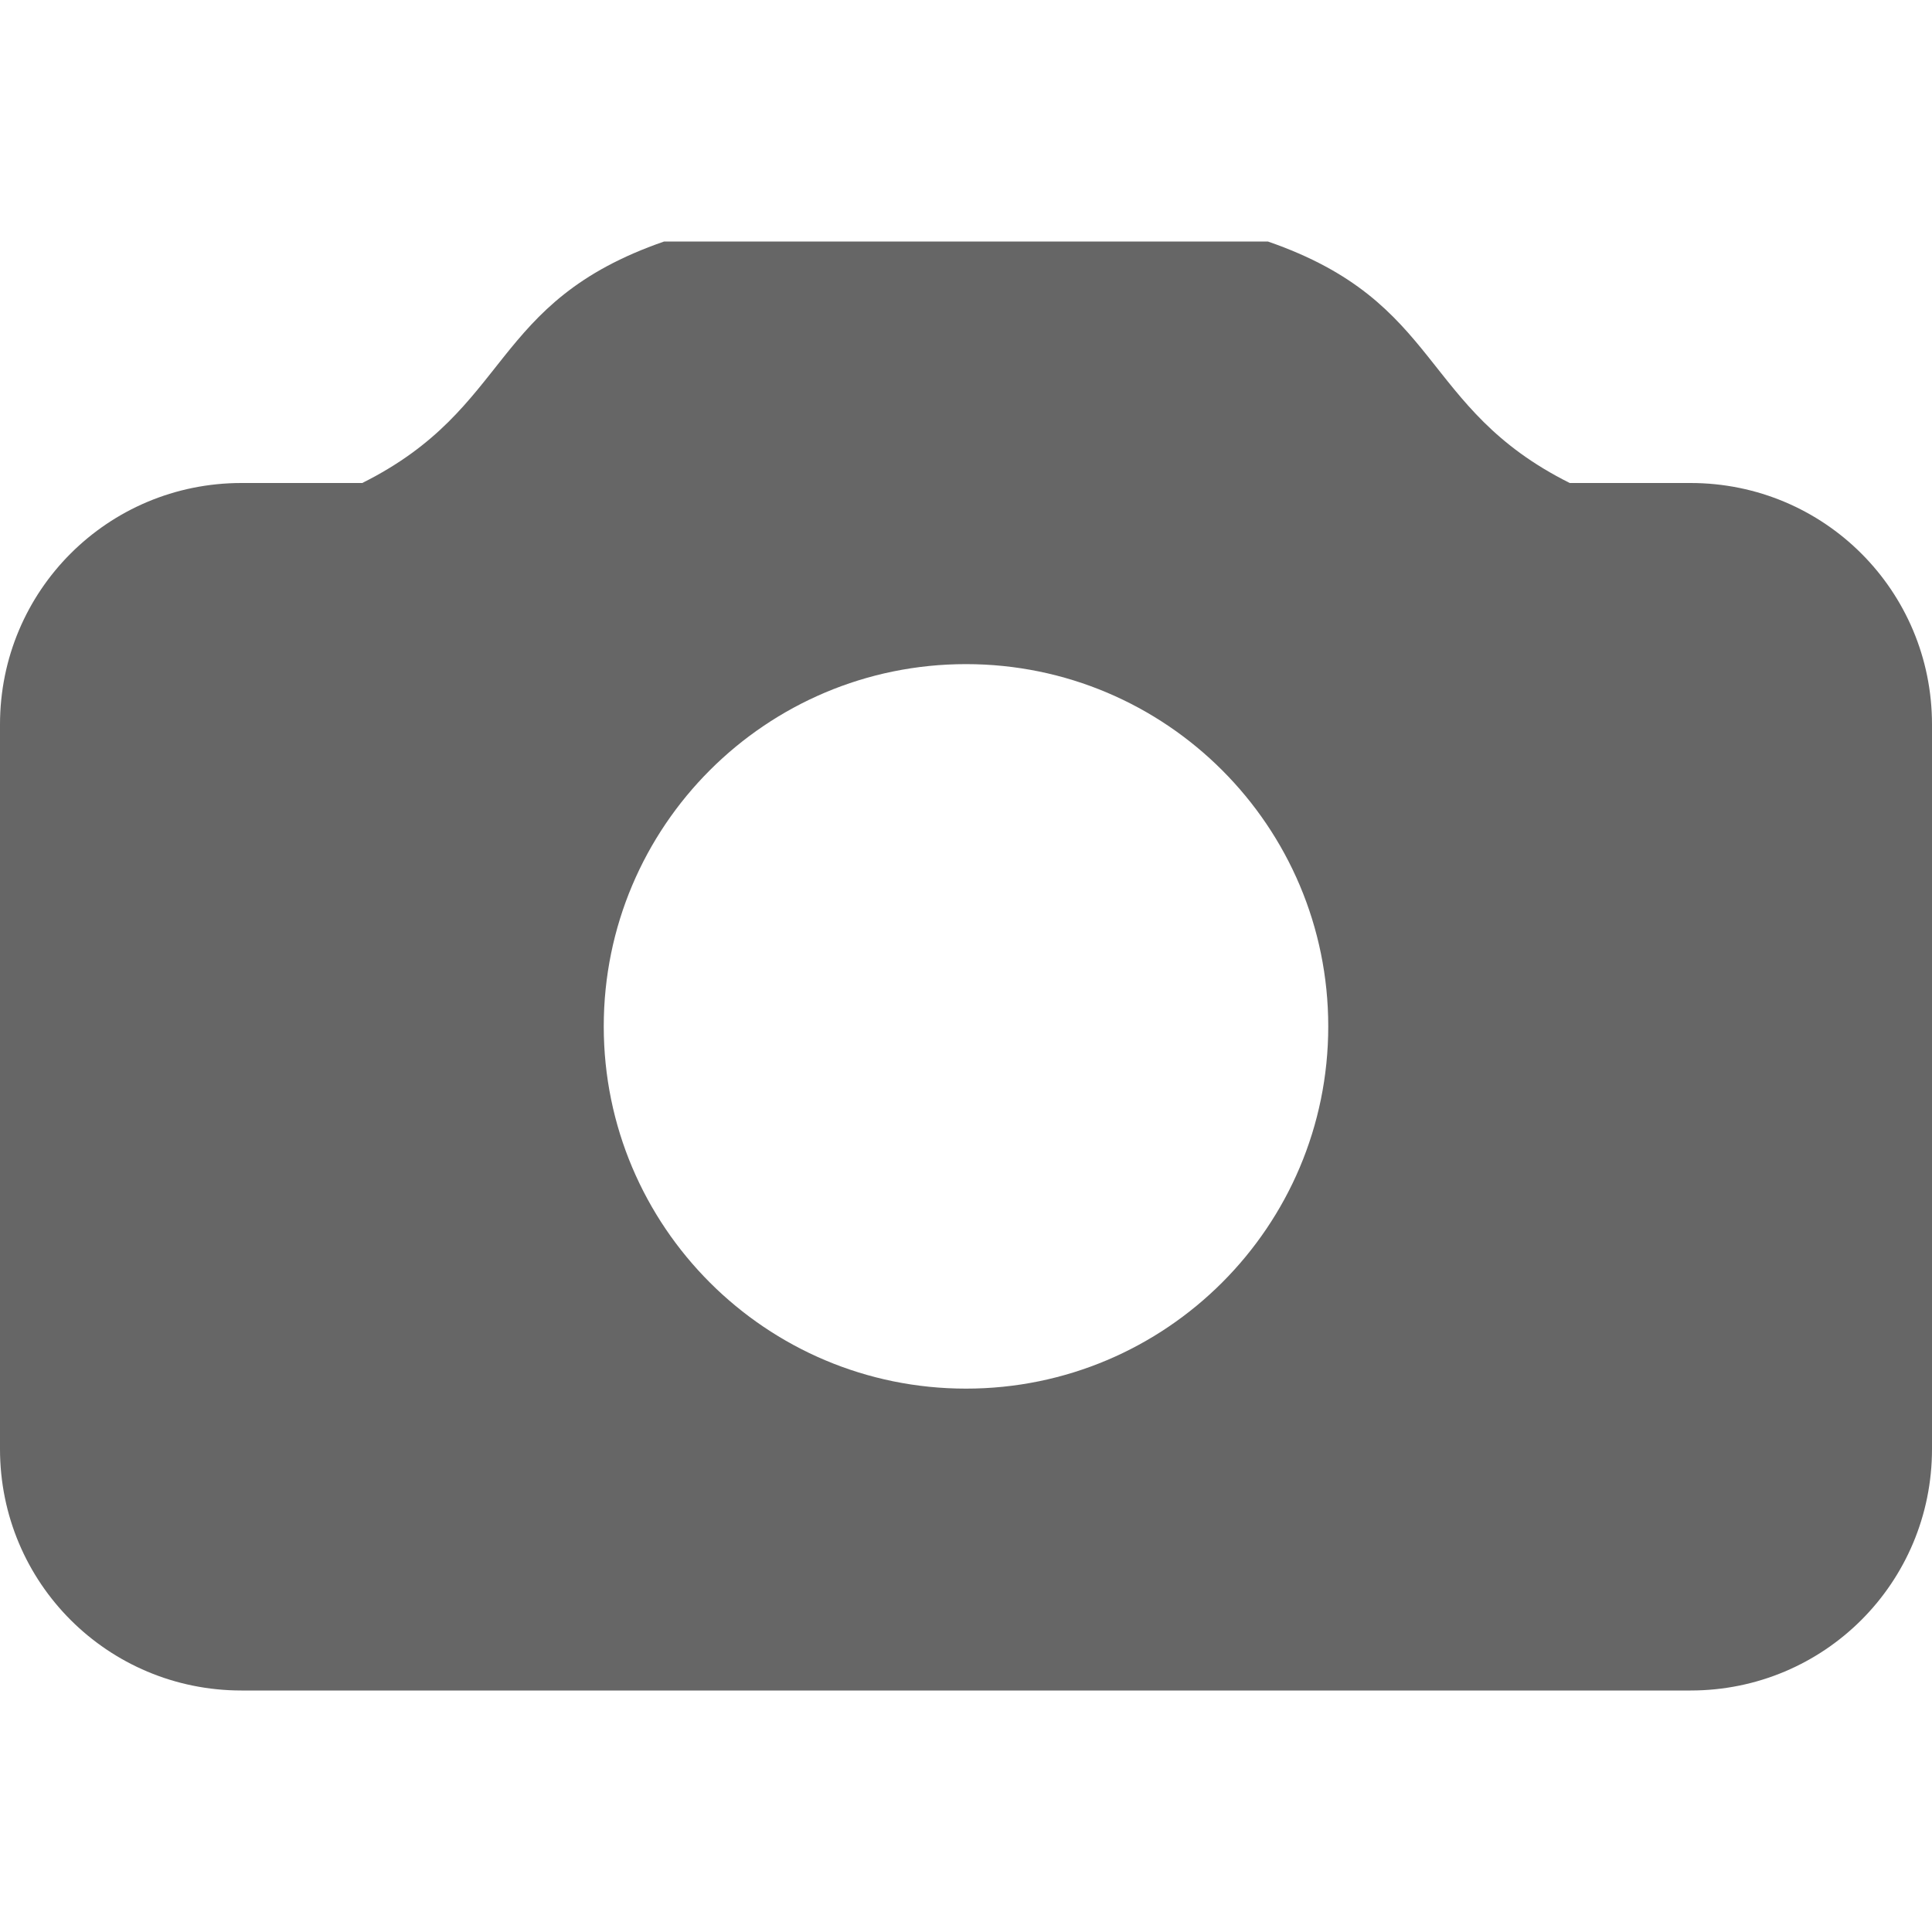
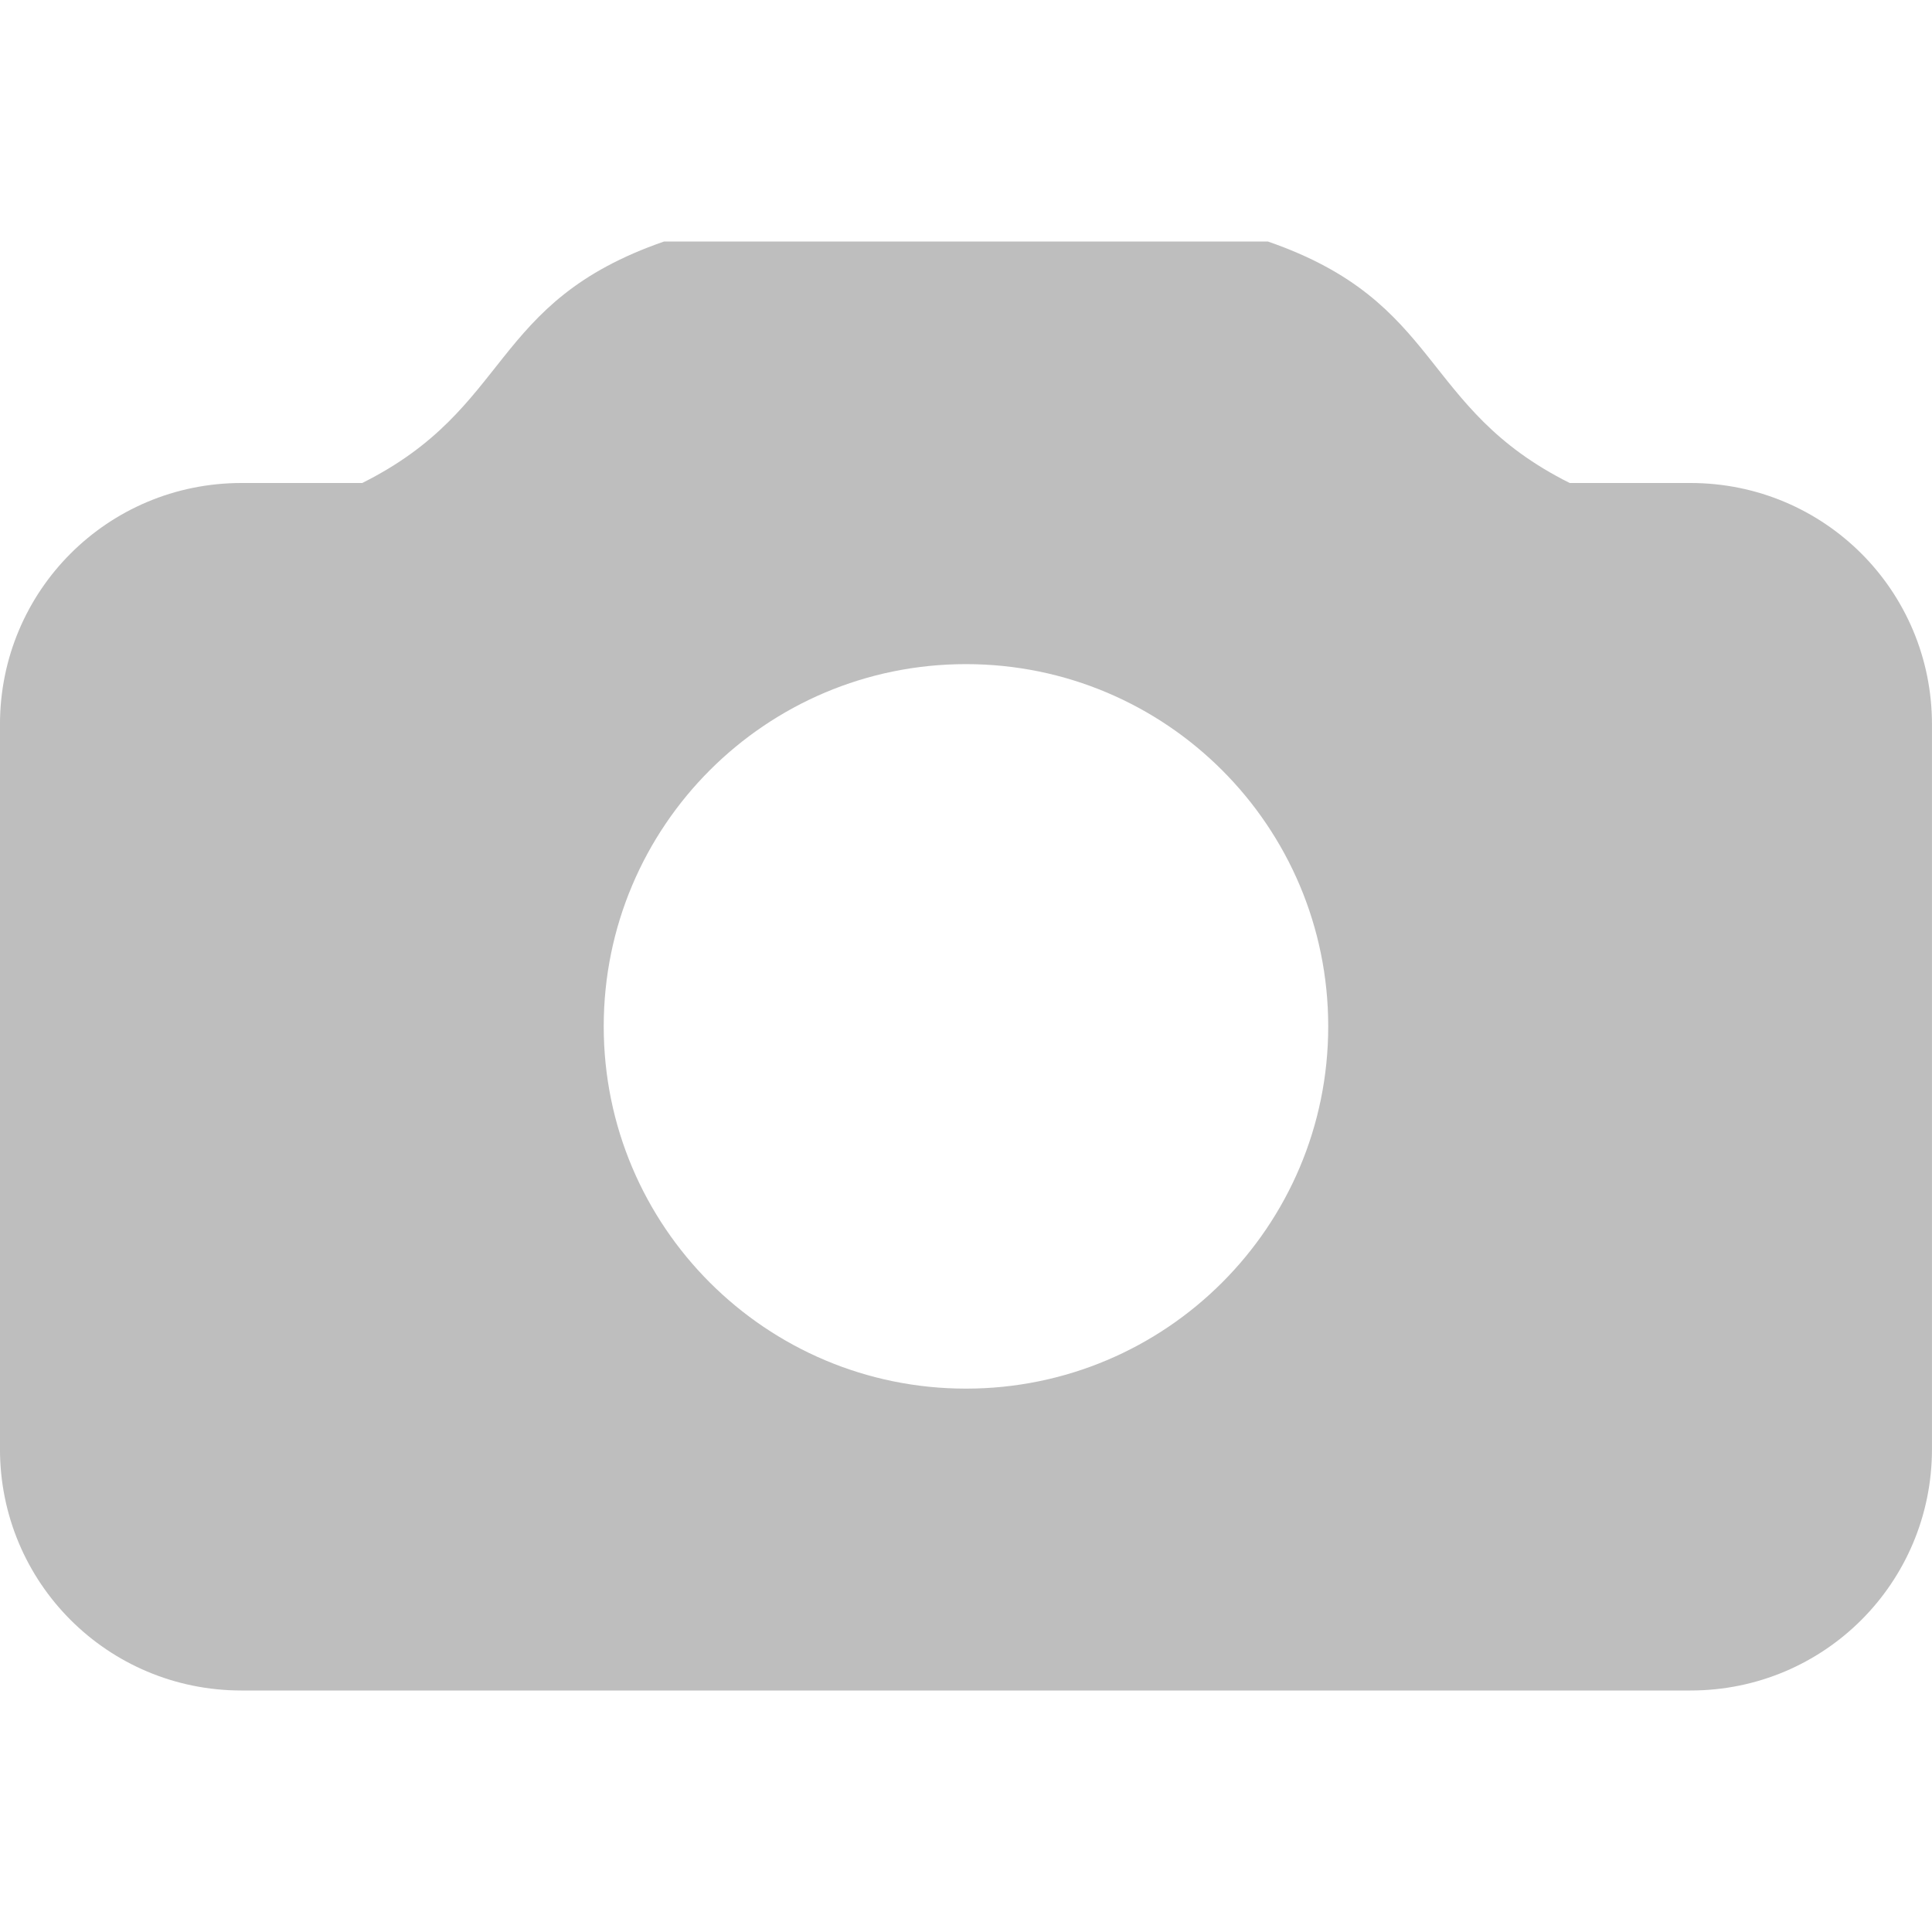
- <svg xmlns="http://www.w3.org/2000/svg" height="16" width="16">
-   <g transform="translate(-1113 -61)">
-     <path color="#000" d="M1118.5 63c-1.453.502-1.253 1.377-2.5 2h-1c-1.108 0-2 .892-2 2v6c0 1.108.892 2 2 2h12c1.108 0 2-.892 2-2v-6c0-1.108-.892-2-2-2h-1c-1.247-.623-1.047-1.498-2.5-2zm2.5 3.5a3 3 0 1 1 0 6 3 3 0 0 1 0-6z" fill="#666" overflow="visible" style="marker:none" />
+ <svg xmlns="http://www.w3.org/2000/svg" height="16" id="svg7384" version="1.1" width="16">
+   <defs id="defs7386">
+     <filter color-interpolation-filters="sRGB" id="filter7554">
+       <feBlend id="feBlend7556" in2="BackgroundImage" mode="darken" />
+     </filter>
+     <filter color-interpolation-filters="sRGB" id="filter7554-7">
+       <feBlend id="feBlend7556-6" in2="BackgroundImage" mode="darken" />
+     </filter>
+   </defs>
+   <g id="layer9" label="status" style="display:inline" transform="translate(-333.0002,252)" />
+   <g id="layer10" style="display:inline" transform="translate(-333.0002,252)">
+     <path d="m 338.5,-250 c -1.453,0.502 -1.253,1.377 -2.5,2 l -1,0 c -1.108,0 -2,0.892 -2,2 l 0,6 c 0,1.108 0.892,2 2,2 l 12,0 c 1.108,0 2,-0.892 2,-2 l 0,-6 c 0,-1.108 -0.892,-2 -2,-2 l -1,0 c -1.247,-0.623 -1.047,-1.498 -2.5,-2 l -5,0 z m 2.5,3.5 c 1.657,0 3,1.343 3,3 0,1.657 -1.343,3 -3,3 -1.657,0 -3,-1.343 -3,-3 0,-1.657 1.343,-3 3,-3 z" id="rect5375-5" style="color:#000000;fill:#bebebe;fill-opacity:1;fill-rule:nonzero;stroke:none;stroke-width:1;marker:none;visibility:visible;display:inline;overflow:visible;enable-background:accumulate" />
  </g>
+   <g id="layer13" style="display:inline" transform="translate(-333.0002,252)" />
+   <g id="layer14" transform="translate(-333.0002,252)" />
+   <g id="layer15" style="display:inline" transform="translate(-333.0002,252)" />
+   <g id="g71291" style="display:inline" transform="translate(-333.0002,252)" />
+   <g id="layer12" style="display:inline" transform="translate(-333.0002,252)" />
</svg>
